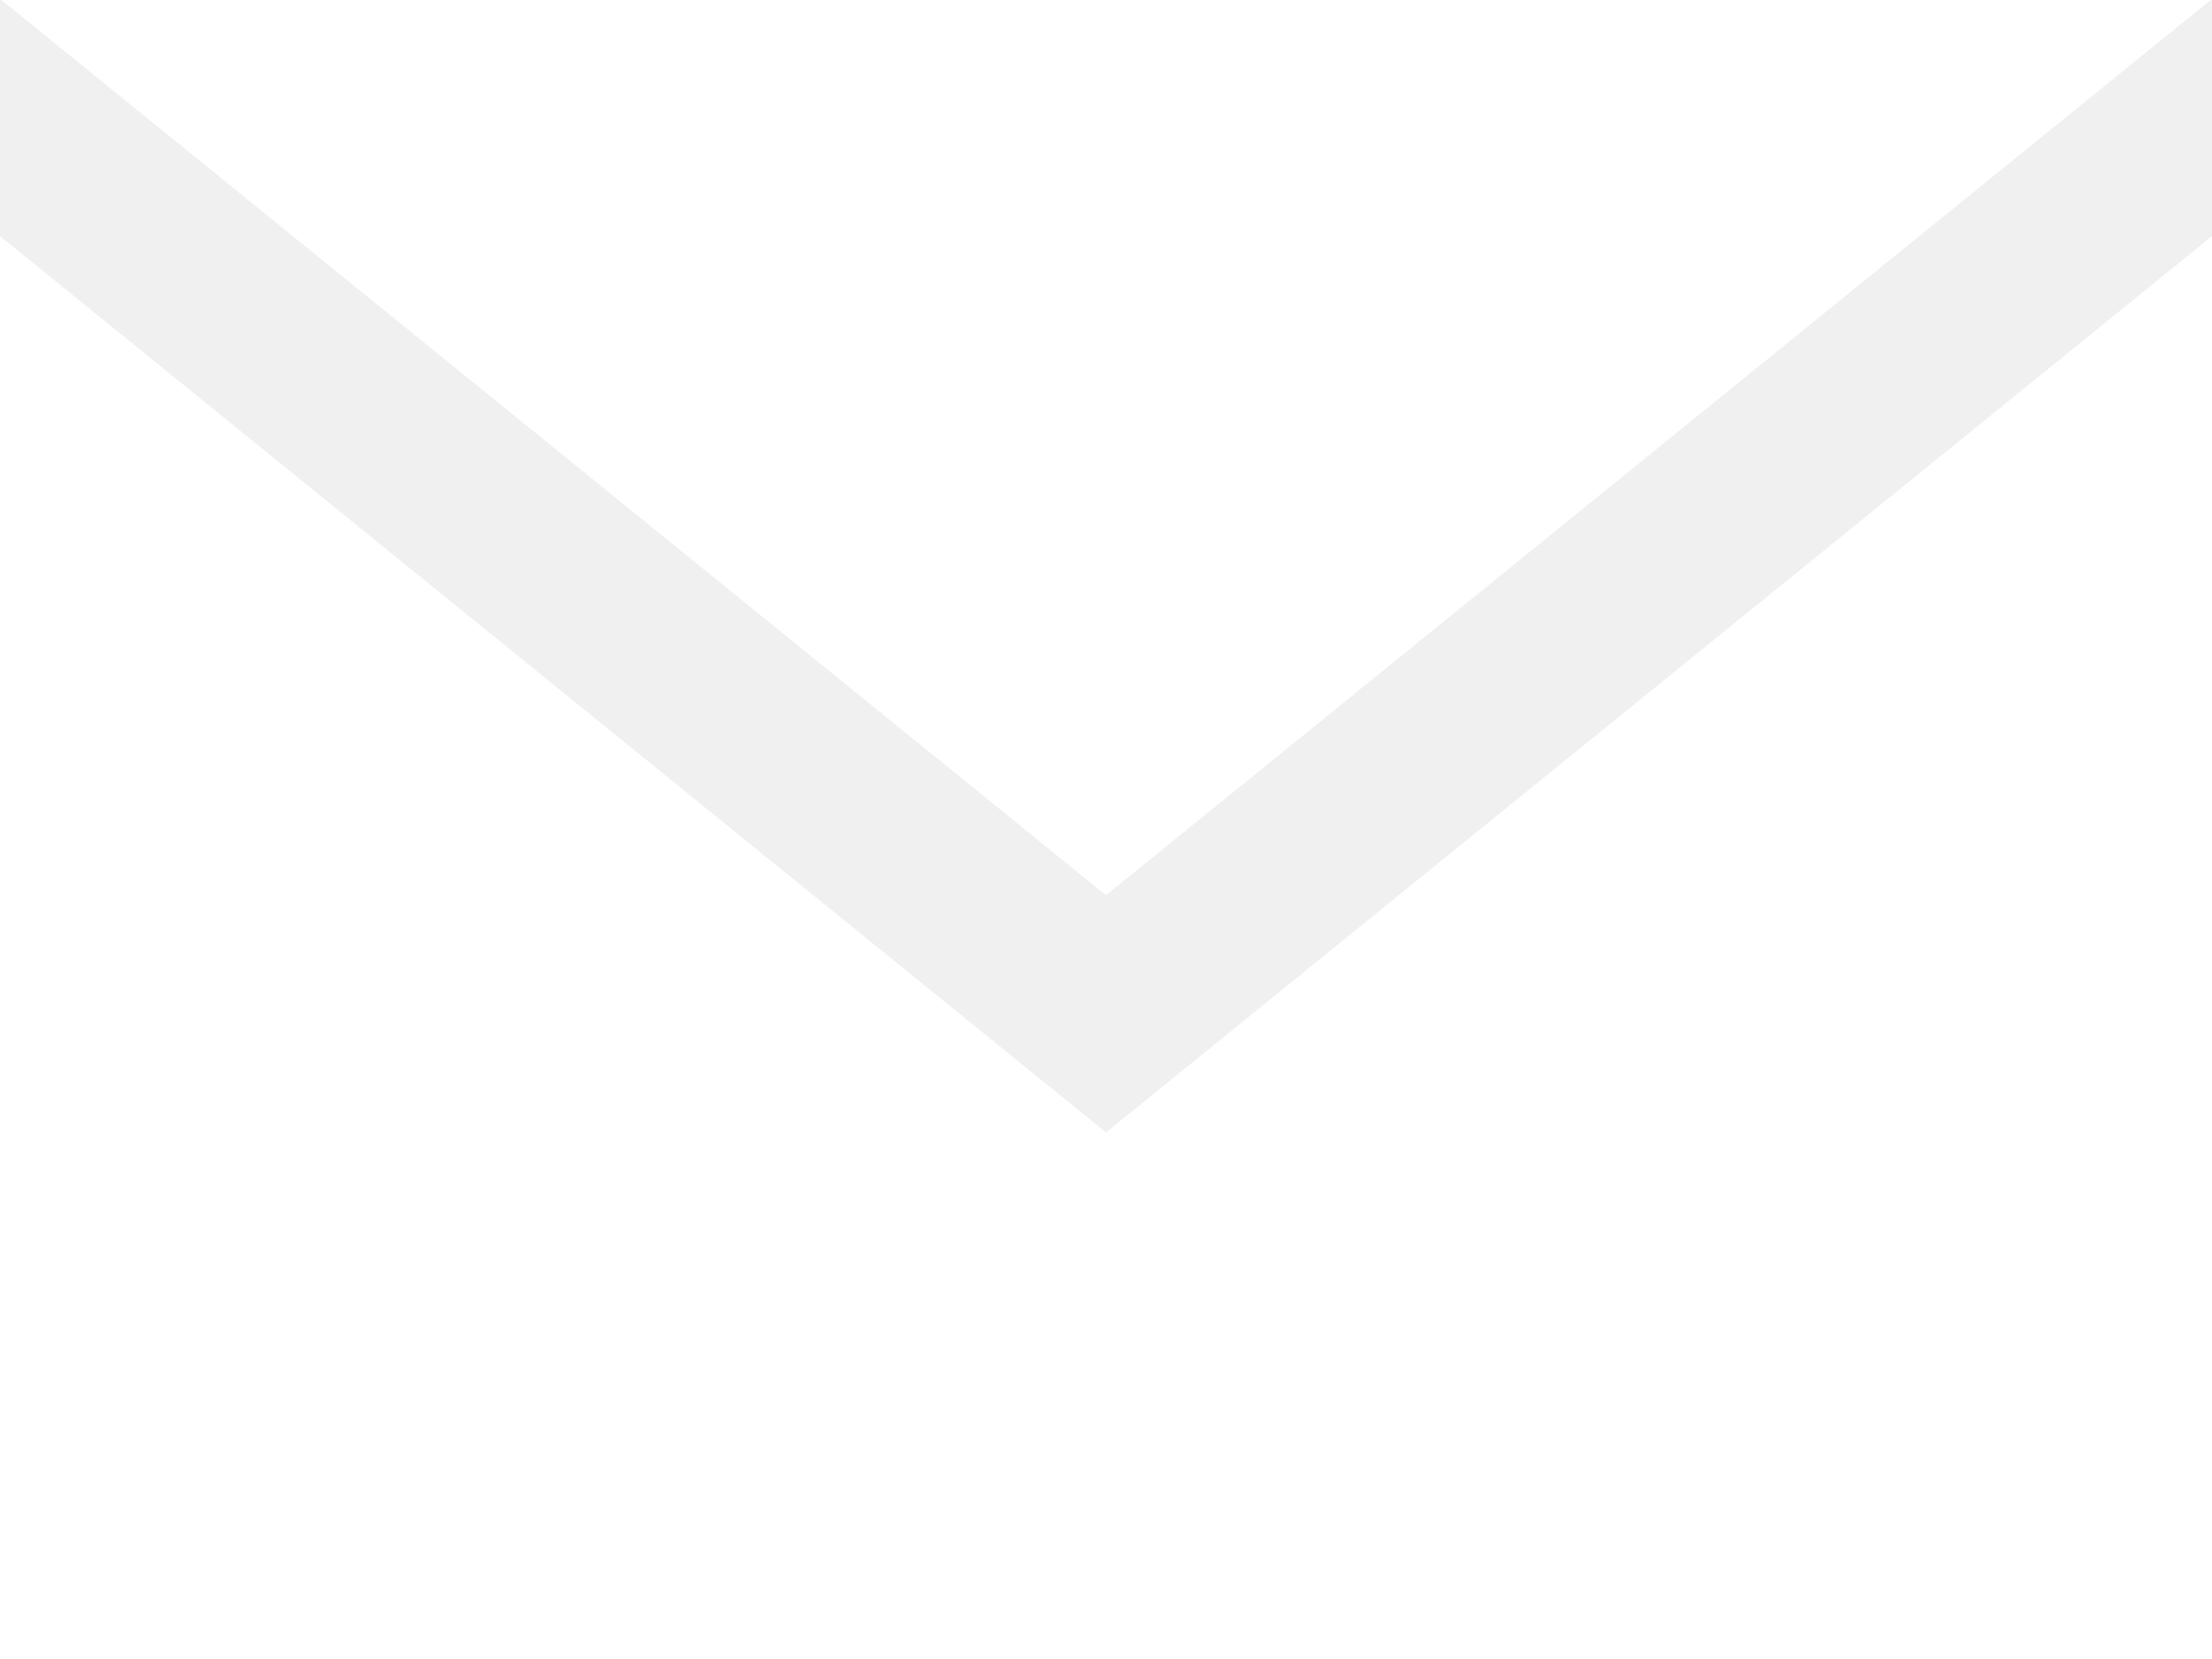
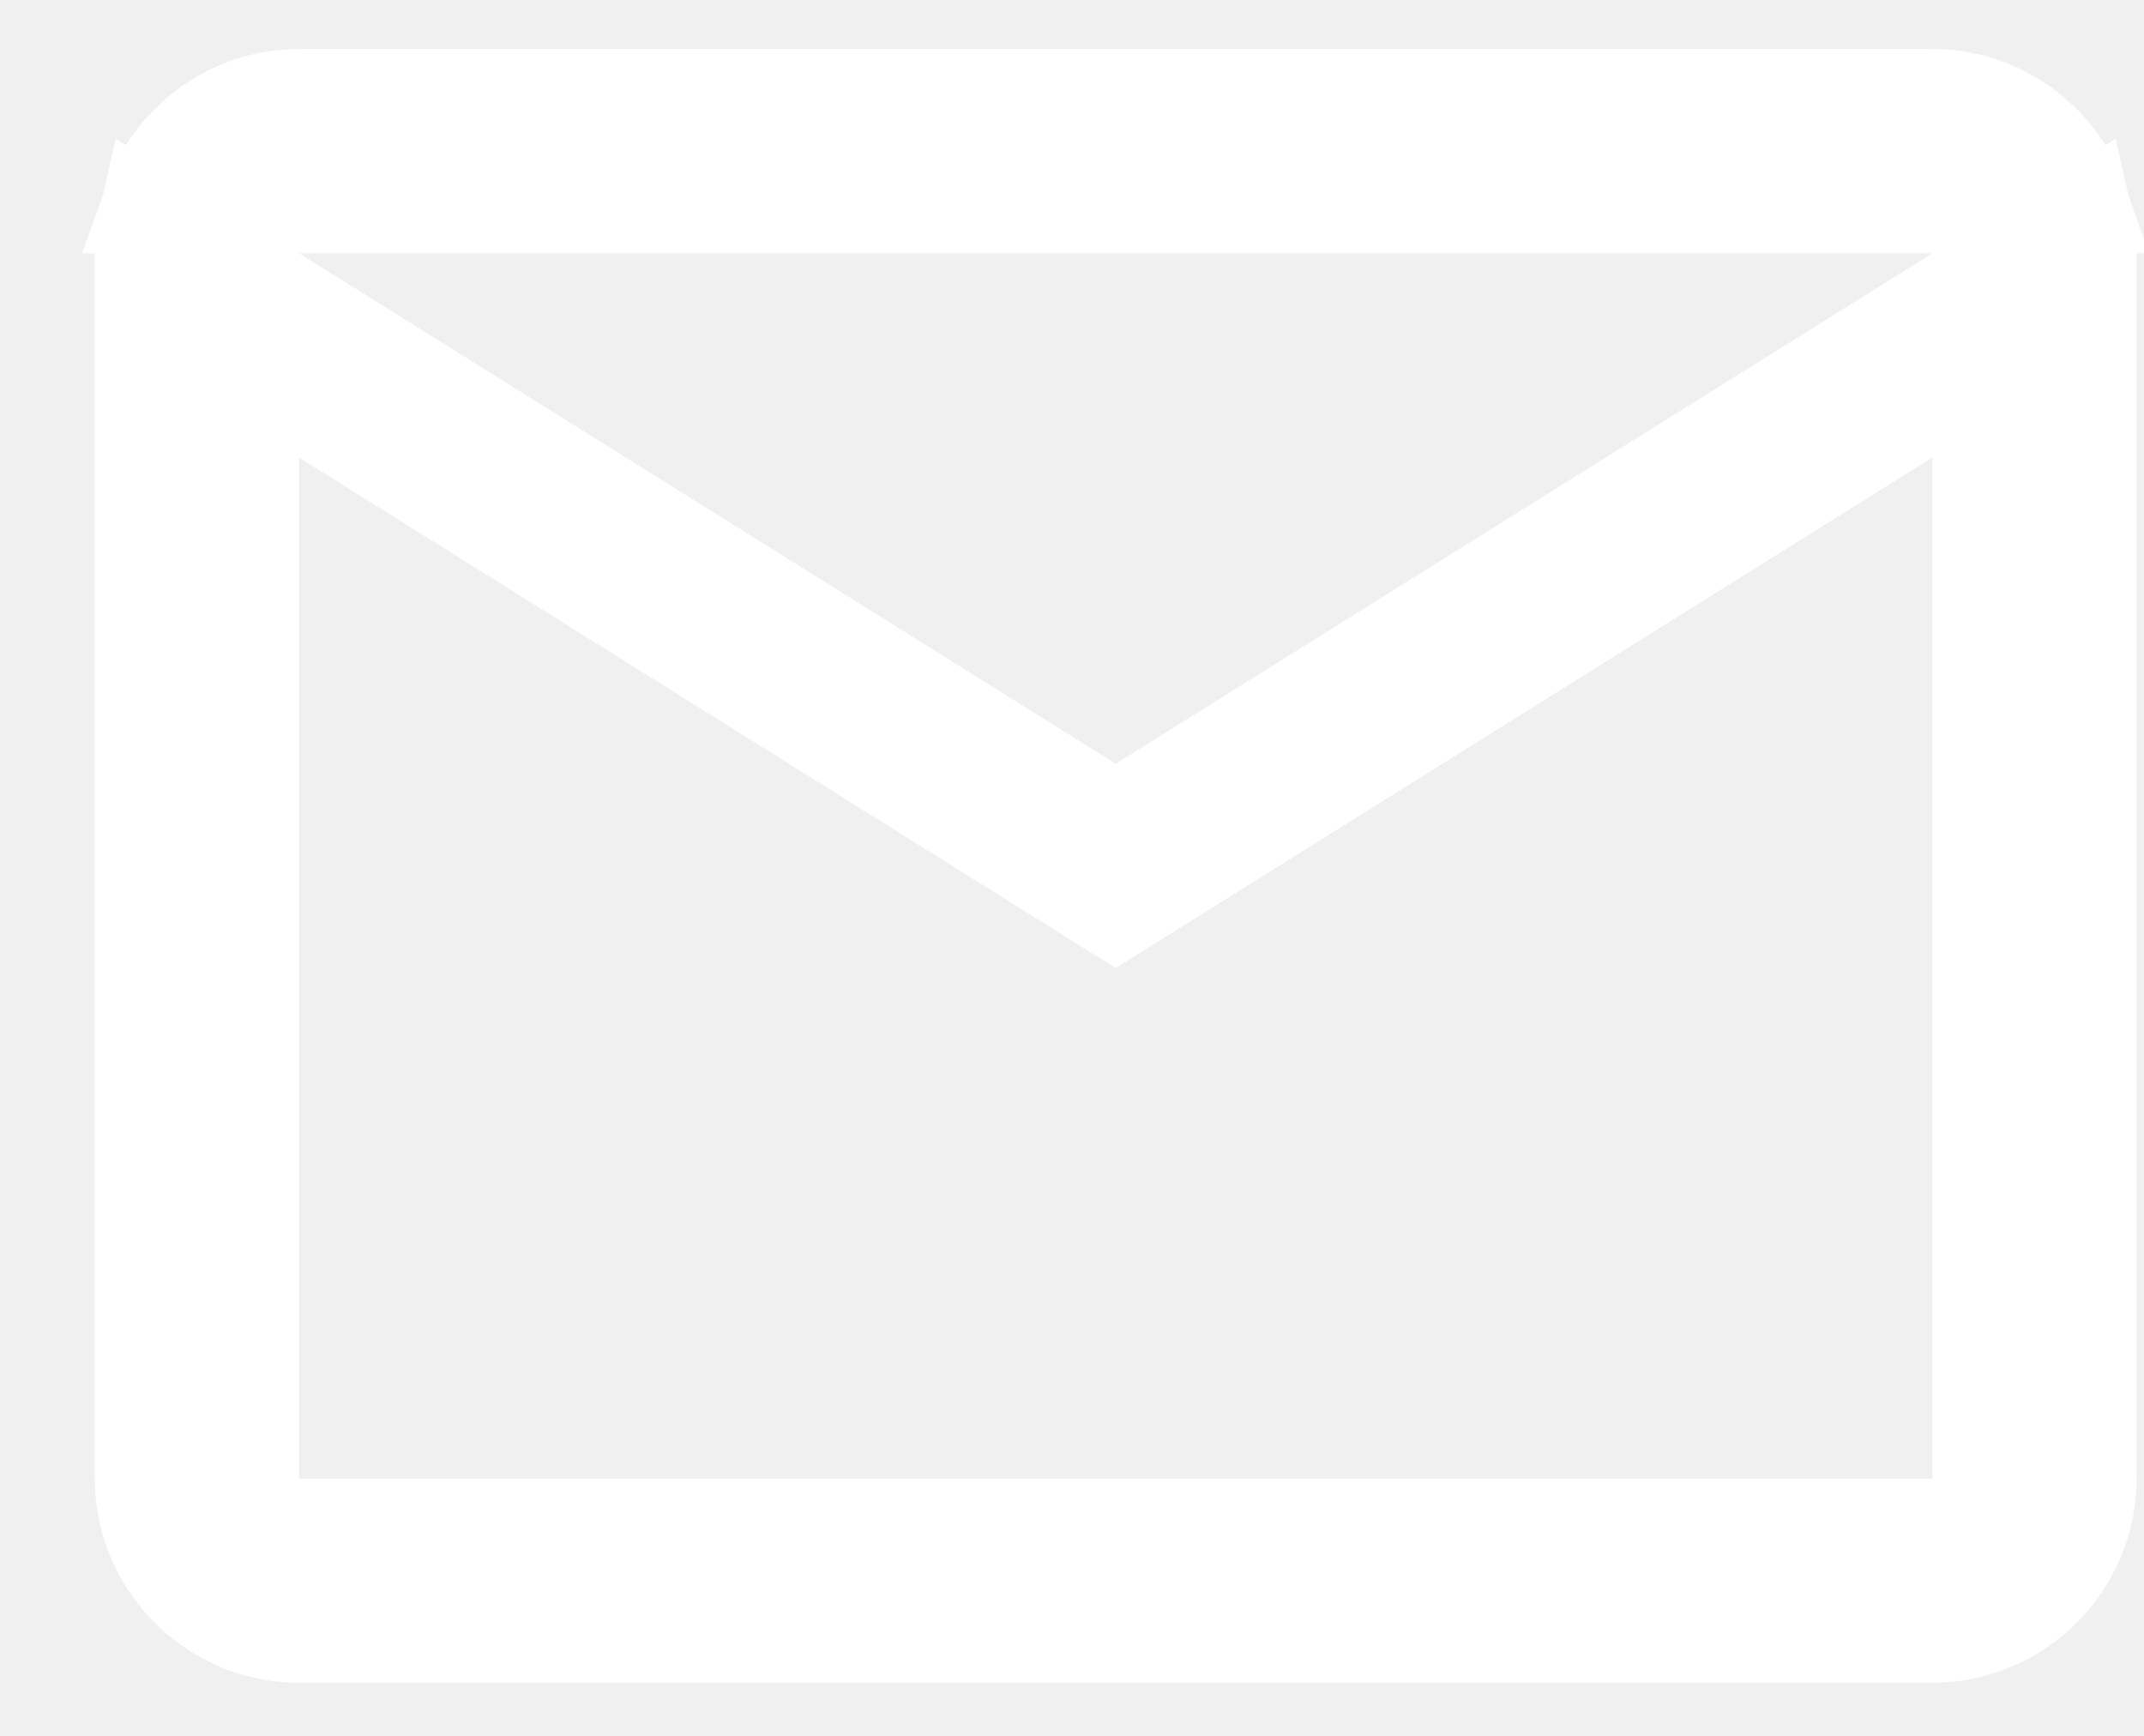
- <svg xmlns="http://www.w3.org/2000/svg" width="24" height="18" viewBox="0 0 24 18" fill="none">
-   <path d="M12 9.713L0.015 0H23.985L12 9.713ZM12 12.287L0 2.562V18H24V2.562L12 12.287Z" fill="white" />
+ <svg xmlns="http://www.w3.org/2000/svg" width="21" height="17" viewBox="0 0 21 17" fill="none">
+   <path d="M19.193 2.904L20.392 2.155C20.416 2.26 20.428 2.369 20.428 2.48V14.48C20.428 15.304 19.752 15.98 18.928 15.98H2.928C2.104 15.98 1.428 15.304 1.428 14.48V2.48C1.428 2.369 1.44 2.26 1.464 2.155L2.663 2.904L10.663 7.904L10.928 8.07L11.193 7.904L19.193 2.904ZM20.341 1.98H18.928H2.928H1.514C1.722 1.4 2.279 0.98 2.928 0.98H18.928C19.577 0.98 20.134 1.4 20.341 1.98ZM18.928 14.98H19.428V14.48V4.48V3.578L18.663 4.056L10.928 8.891L3.193 4.056L2.428 3.578V4.48V14.48V14.98H2.928H18.928Z" stroke="white" />
</svg>
